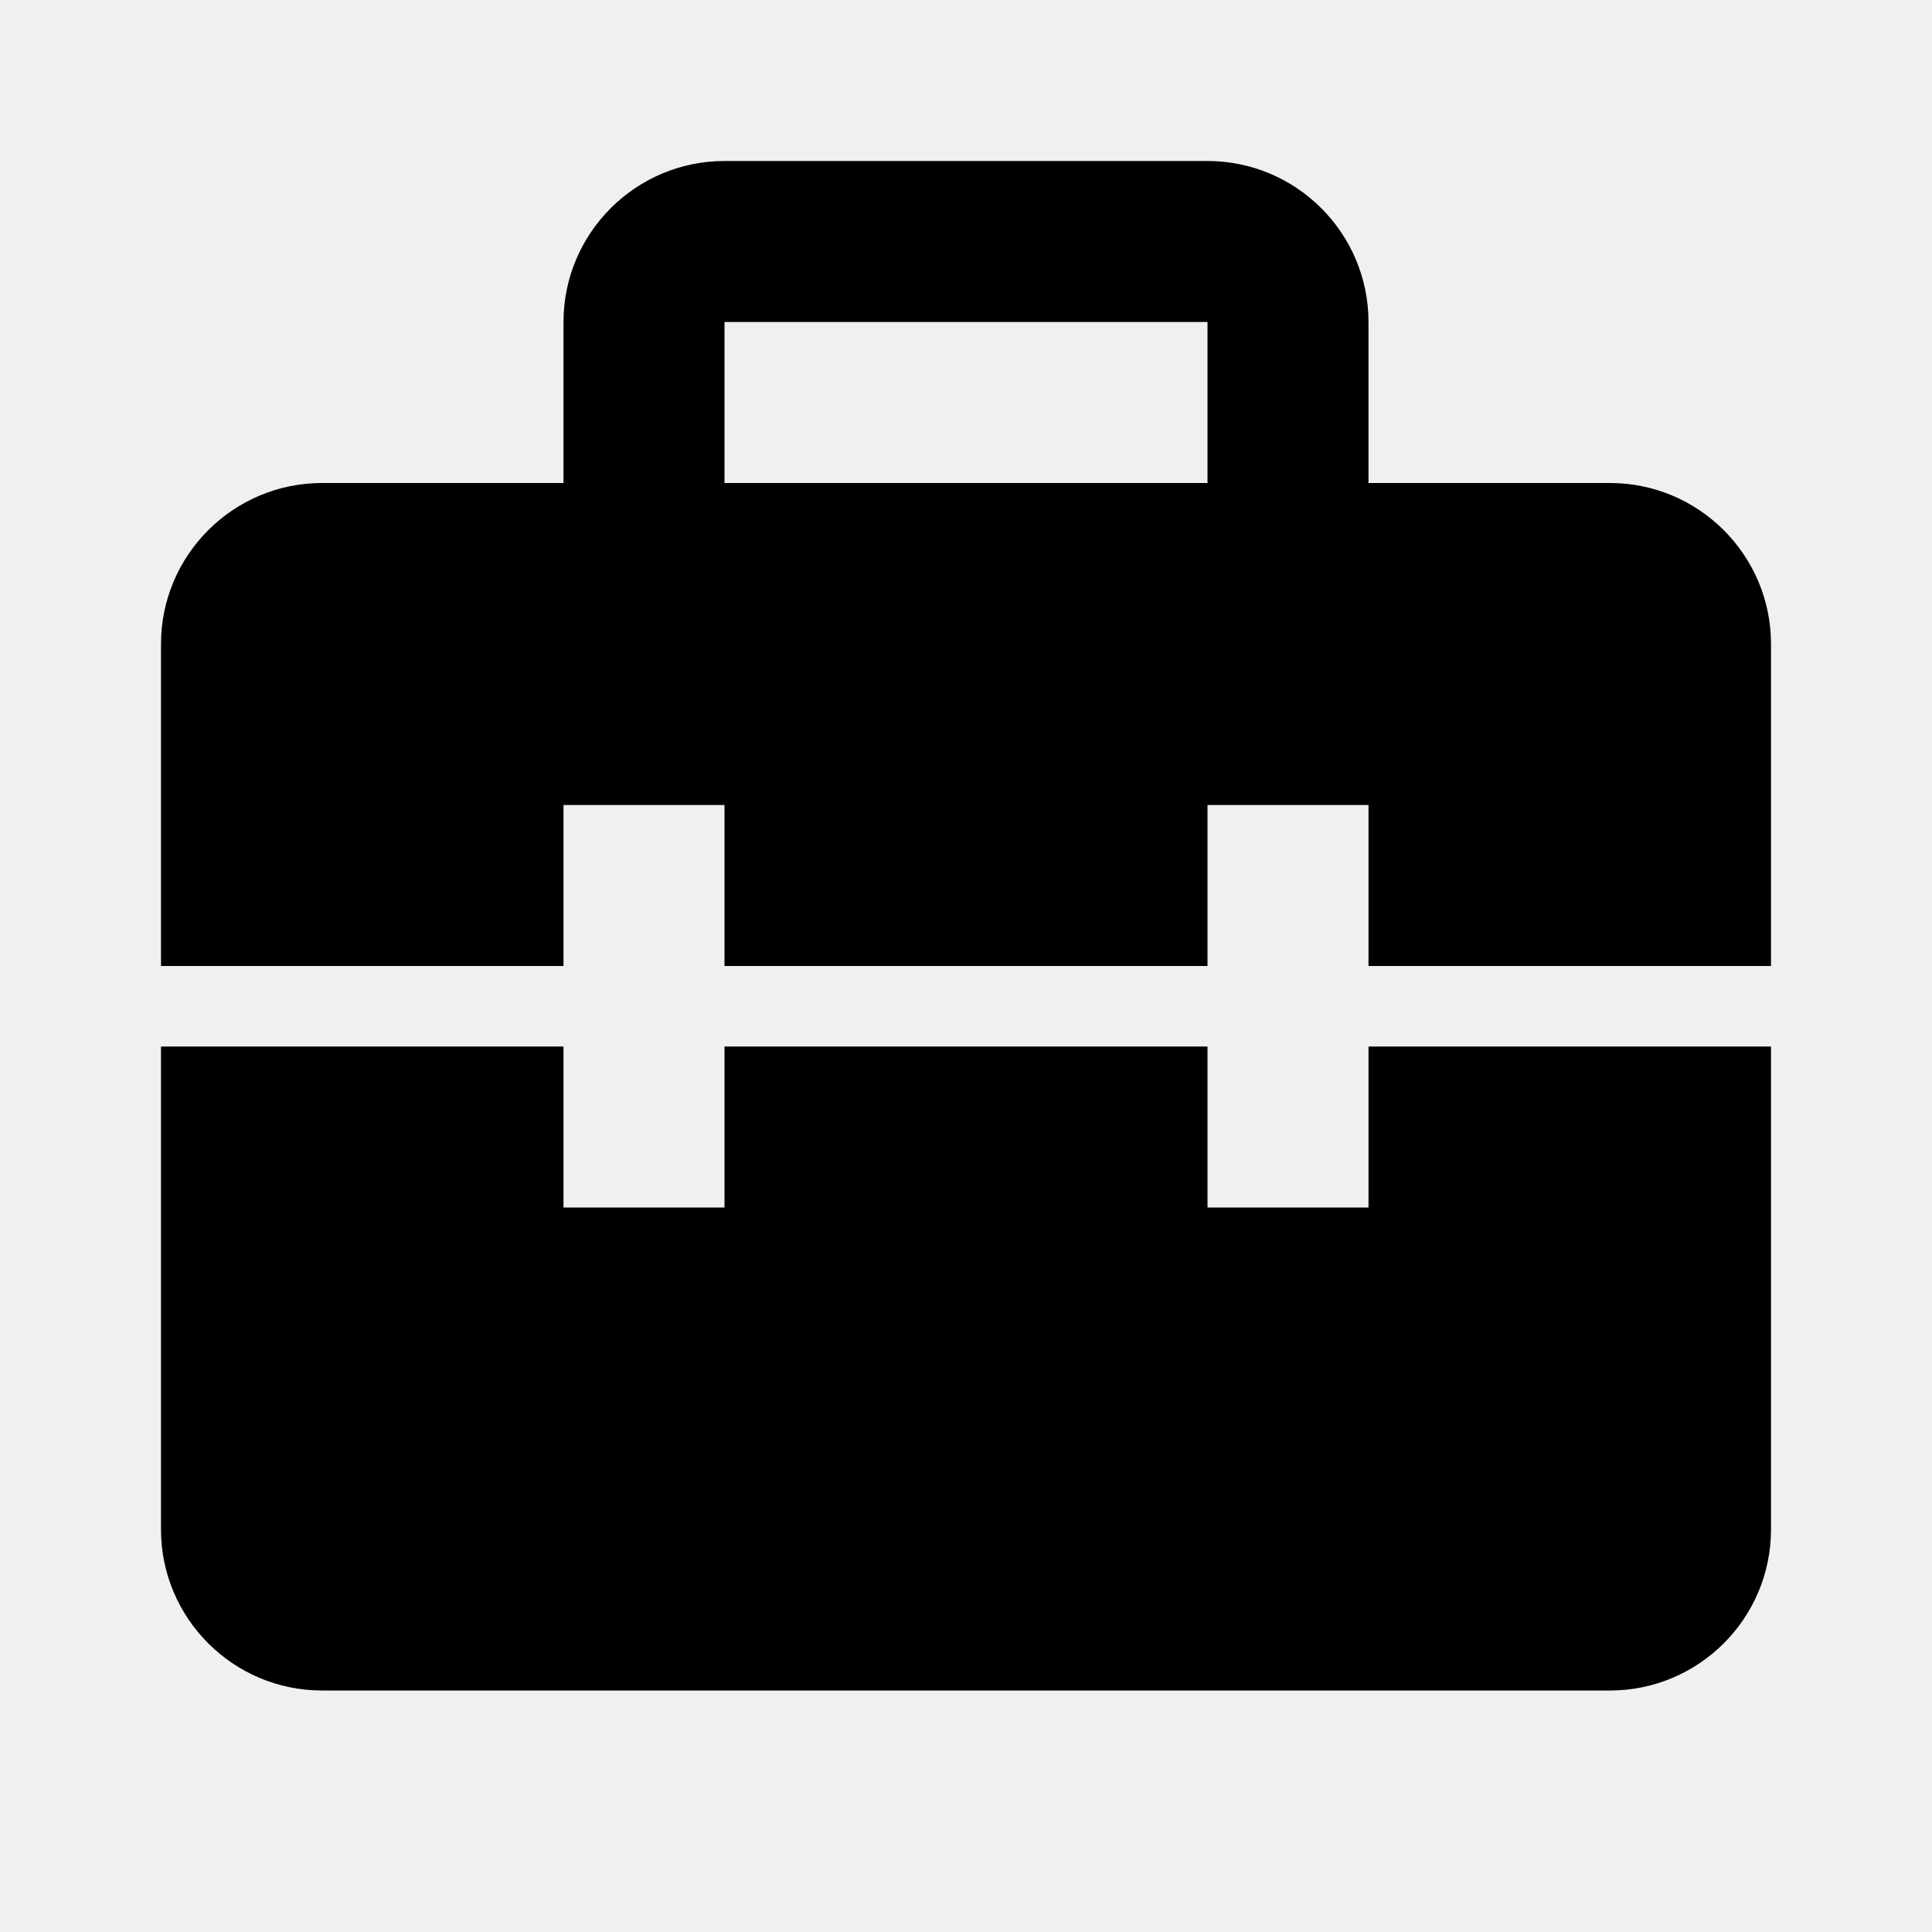
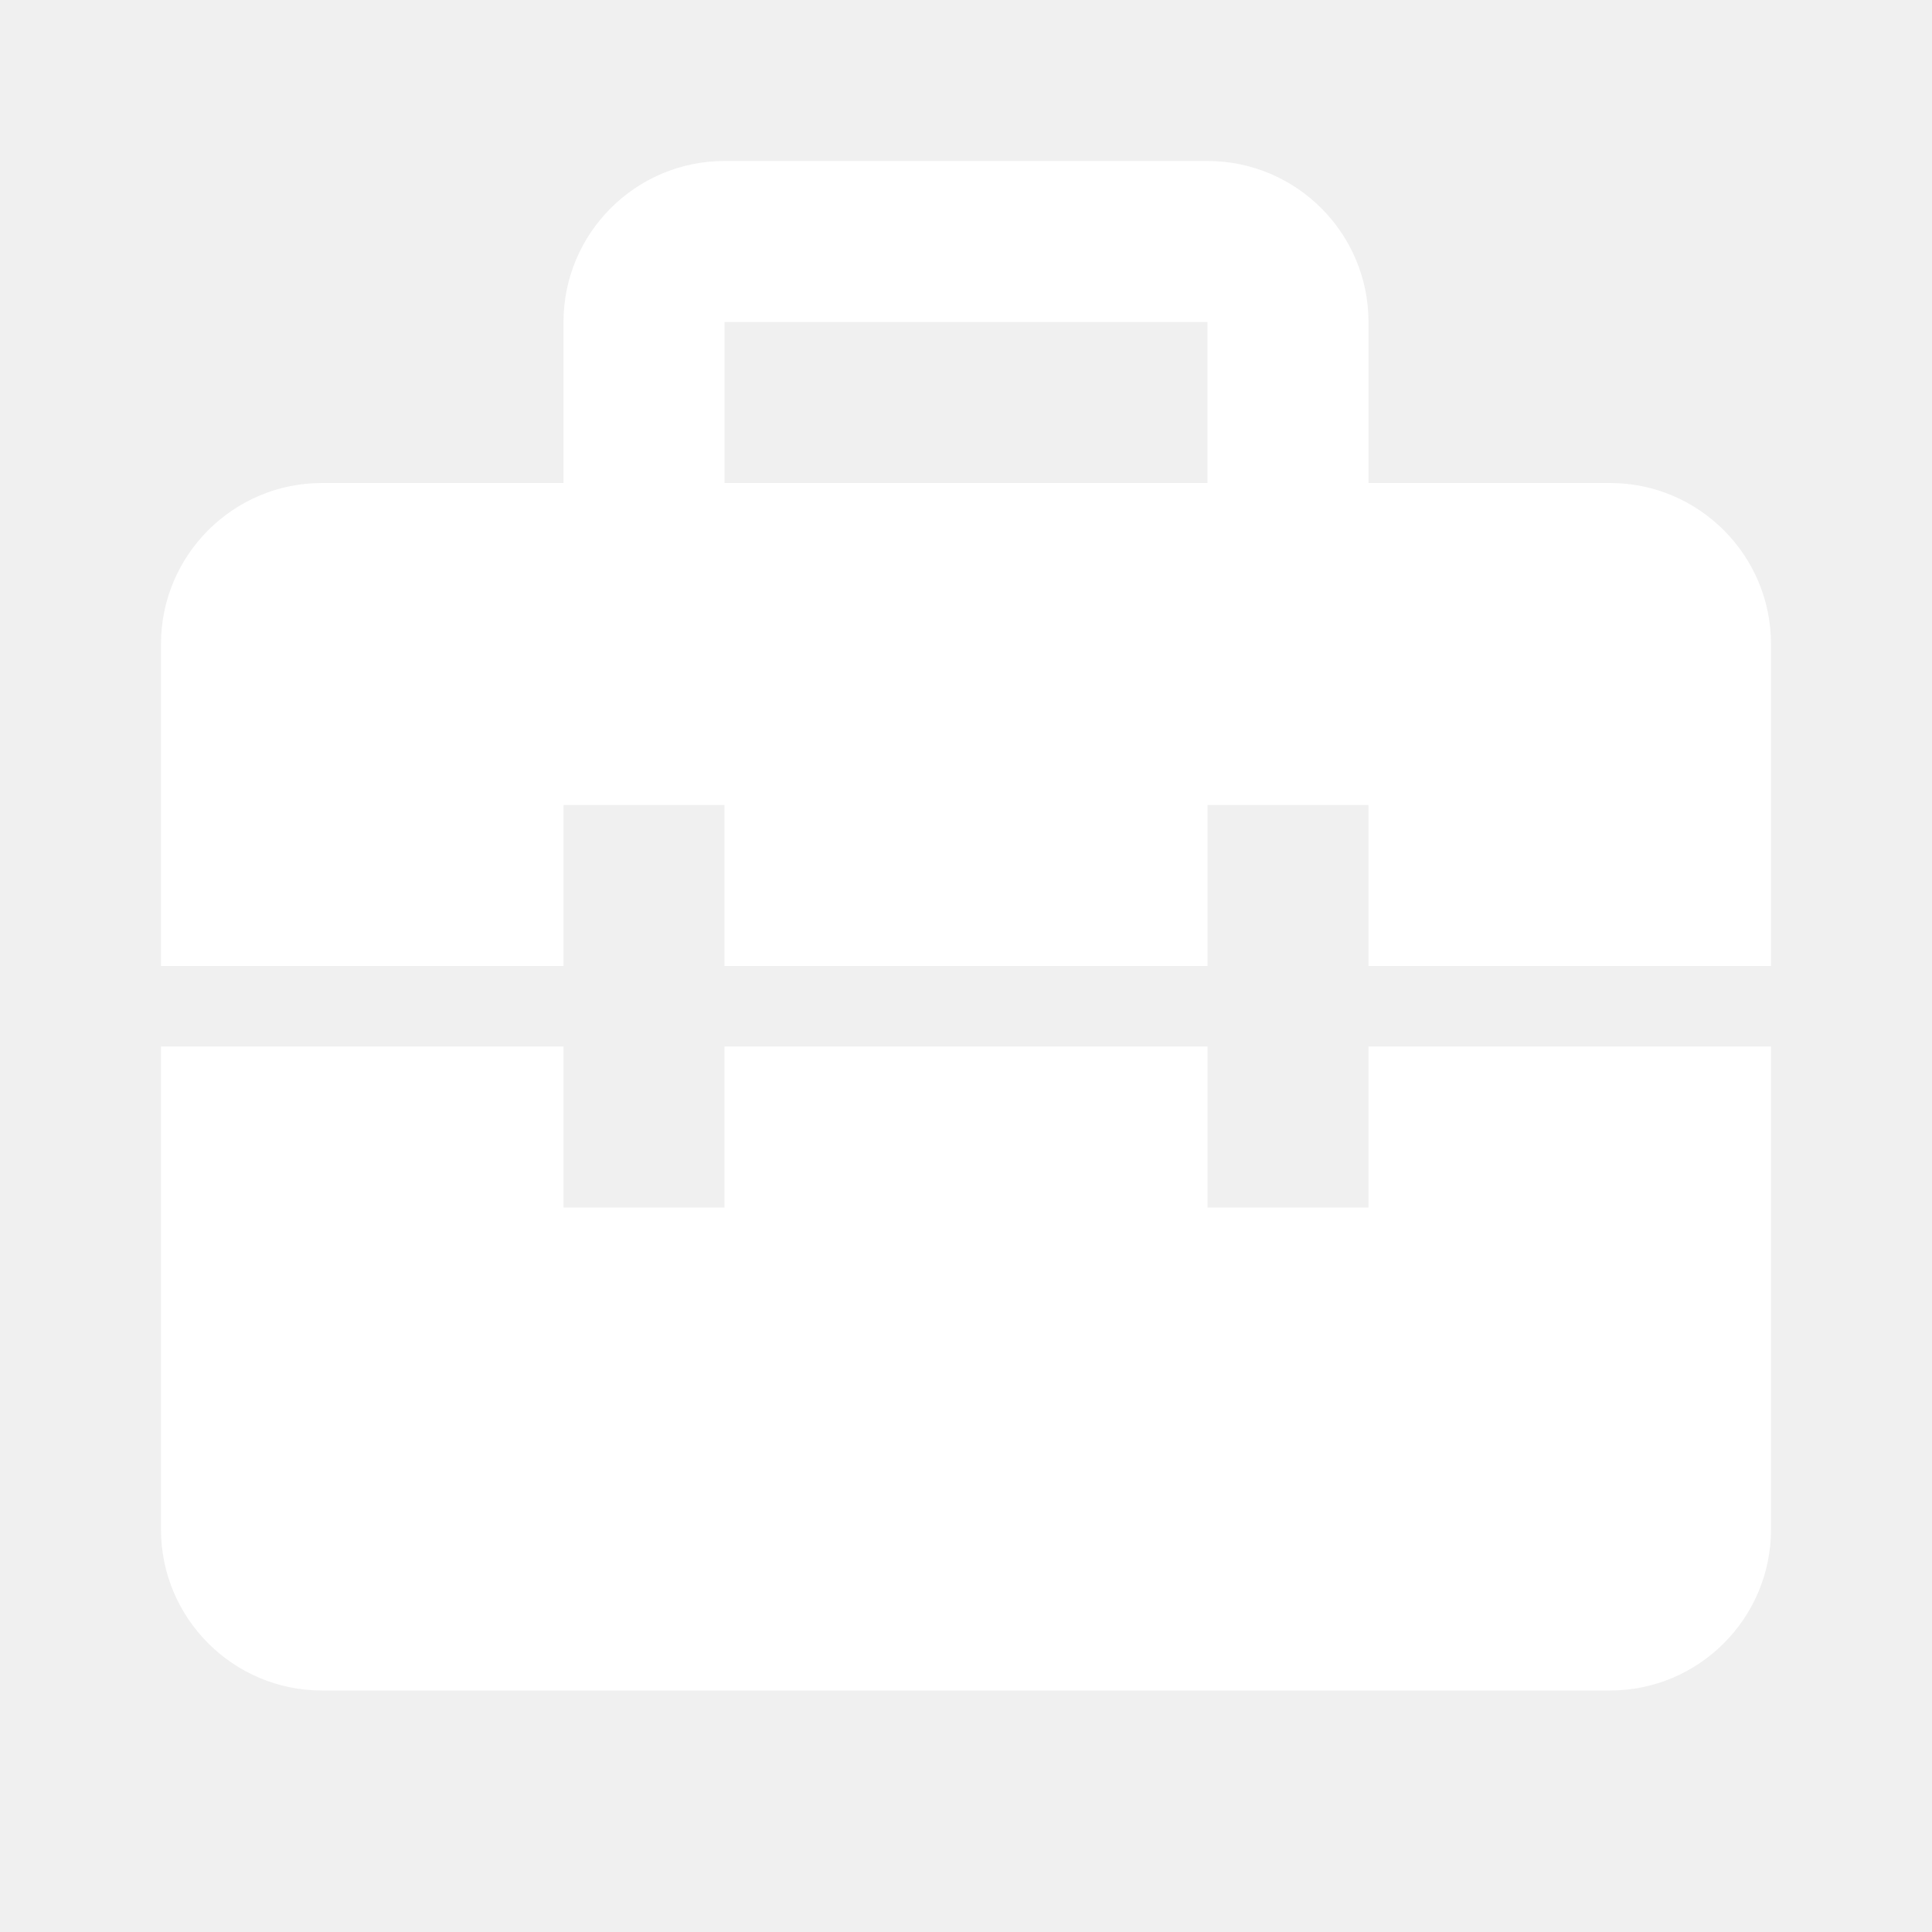
<svg xmlns="http://www.w3.org/2000/svg" width="24" height="24" viewBox="0 0 24 24">
-   <path d="M20 6h-3V4c0-1.103-.897-2-2-2H9c-1.103 0-2 .897-2 2v2H4c-1.103 0-2 .897-2 2v4h5v-2h2v2h6v-2h2v2h5V8c0-1.103-.897-2-2-2zM9 4h6v2H9V4zm8 11h-2v-2H9v2H7v-2H2v6c0 1.103.897 2 2 2h16c1.103 0 2-.897 2-2v-6h-5v2z" />
+   <path d="M20 6h-3V4c0-1.103-.897-2-2-2H9c-1.103 0-2 .897-2 2v2H4c-1.103 0-2 .897-2 2v4h5v-2h2v2h6v-2h2v2h5V8c0-1.103-.897-2-2-2zM9 4h6v2H9V4zm8 11h-2v-2H9v2H7v-2H2v6c0 1.103.897 2 2 2h16c1.103 0 2-.897 2-2v-6h-5v2" fill="white" />
</svg>
